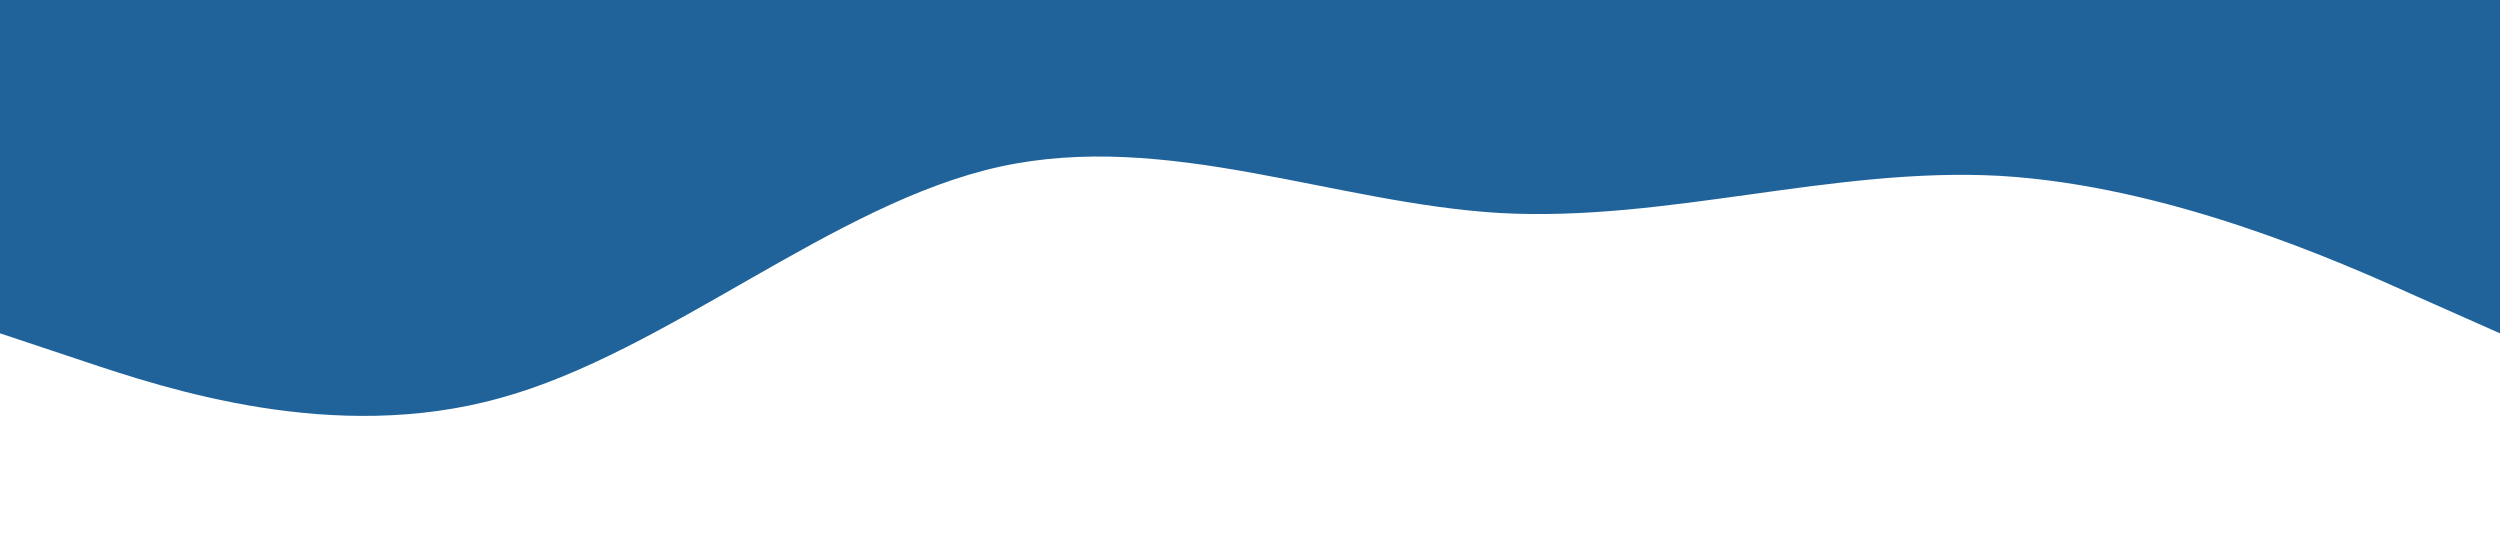
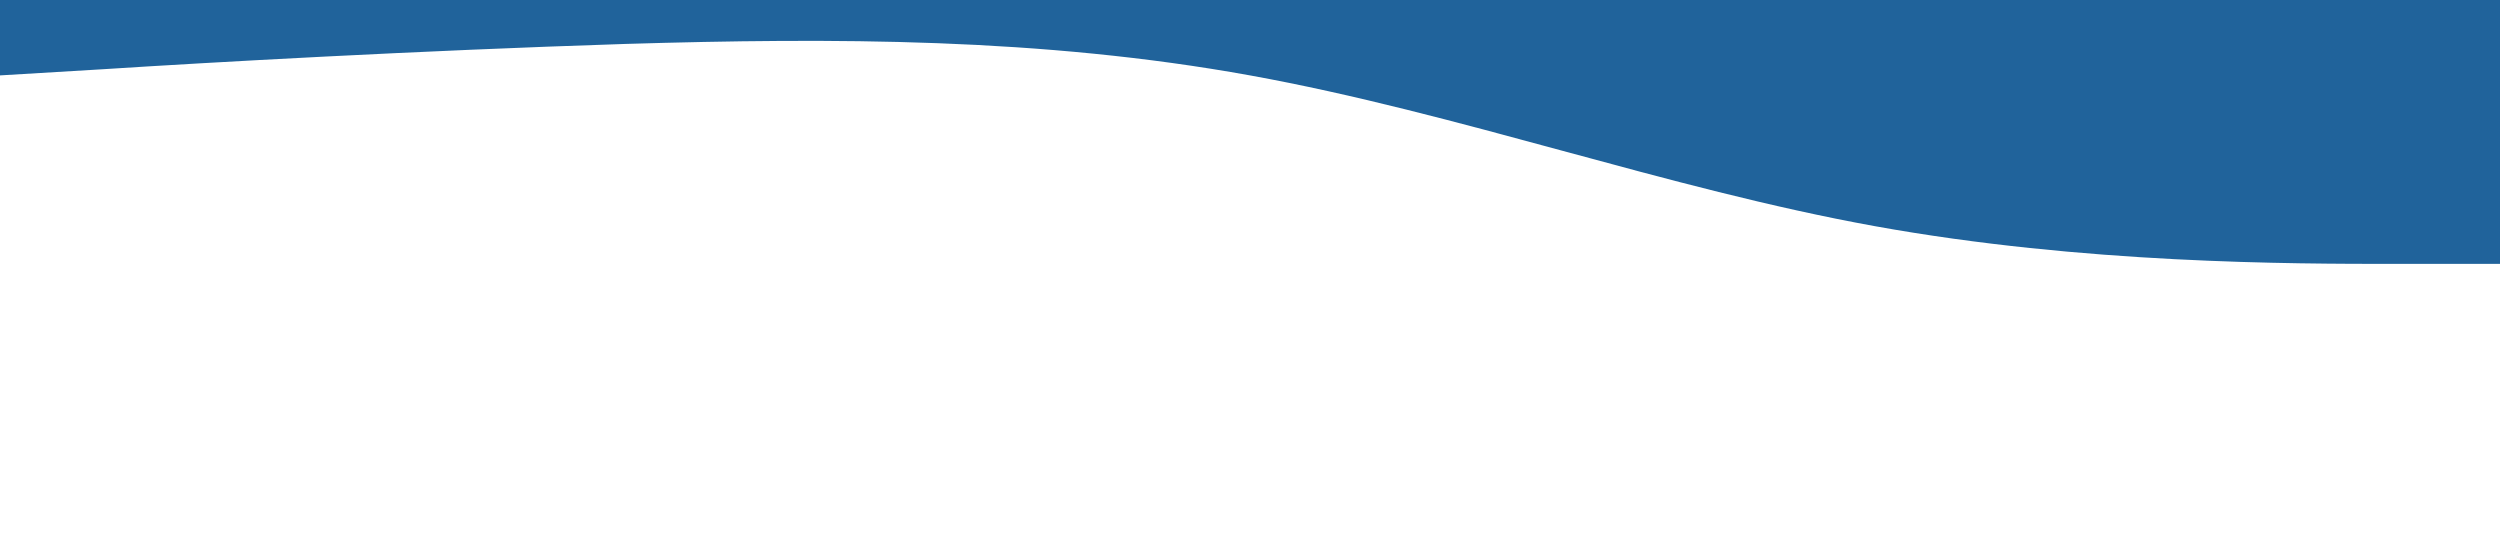
- <svg xmlns="http://www.w3.org/2000/svg" viewBox="0 0 1440 320">
-   <path fill="#20639b" fill-opacity="1" d="M0,192L48,208C96,224,192,256,288,229.3C384,203,480,117,576,96C672,75,768,117,864,122.7C960,128,1056,96,1152,101.3C1248,107,1344,149,1392,170.7L1440,192L1440,0L1392,0C1344,0,1248,0,1152,0C1056,0,960,0,864,0C768,0,672,0,576,0C480,0,384,0,288,0C192,0,96,0,48,0L0,0Z" />
+ <svg xmlns="http://www.w3.org/2000/svg" width="1440" height="320">
+   <g>
+     <path id="svg_1" d="m0,43.429l60,-3.596c60,-3.868 180,-10.654 300,-14.521c120,-3.596 240,-3.596 360,18.118c120,21.714 240,65.143 360,86.857c120,21.714 240,21.714 300,21.714l60,0l0,-152l-60,0c-60,0 -180,0 -300,0c-120,0 -240,0 -360,0c-120,0 -240,0 -360,0c-120,0 -240,0 -300,0l-60,0l0,43.429z" fill="#20639b" />
+   </g>
</svg>
